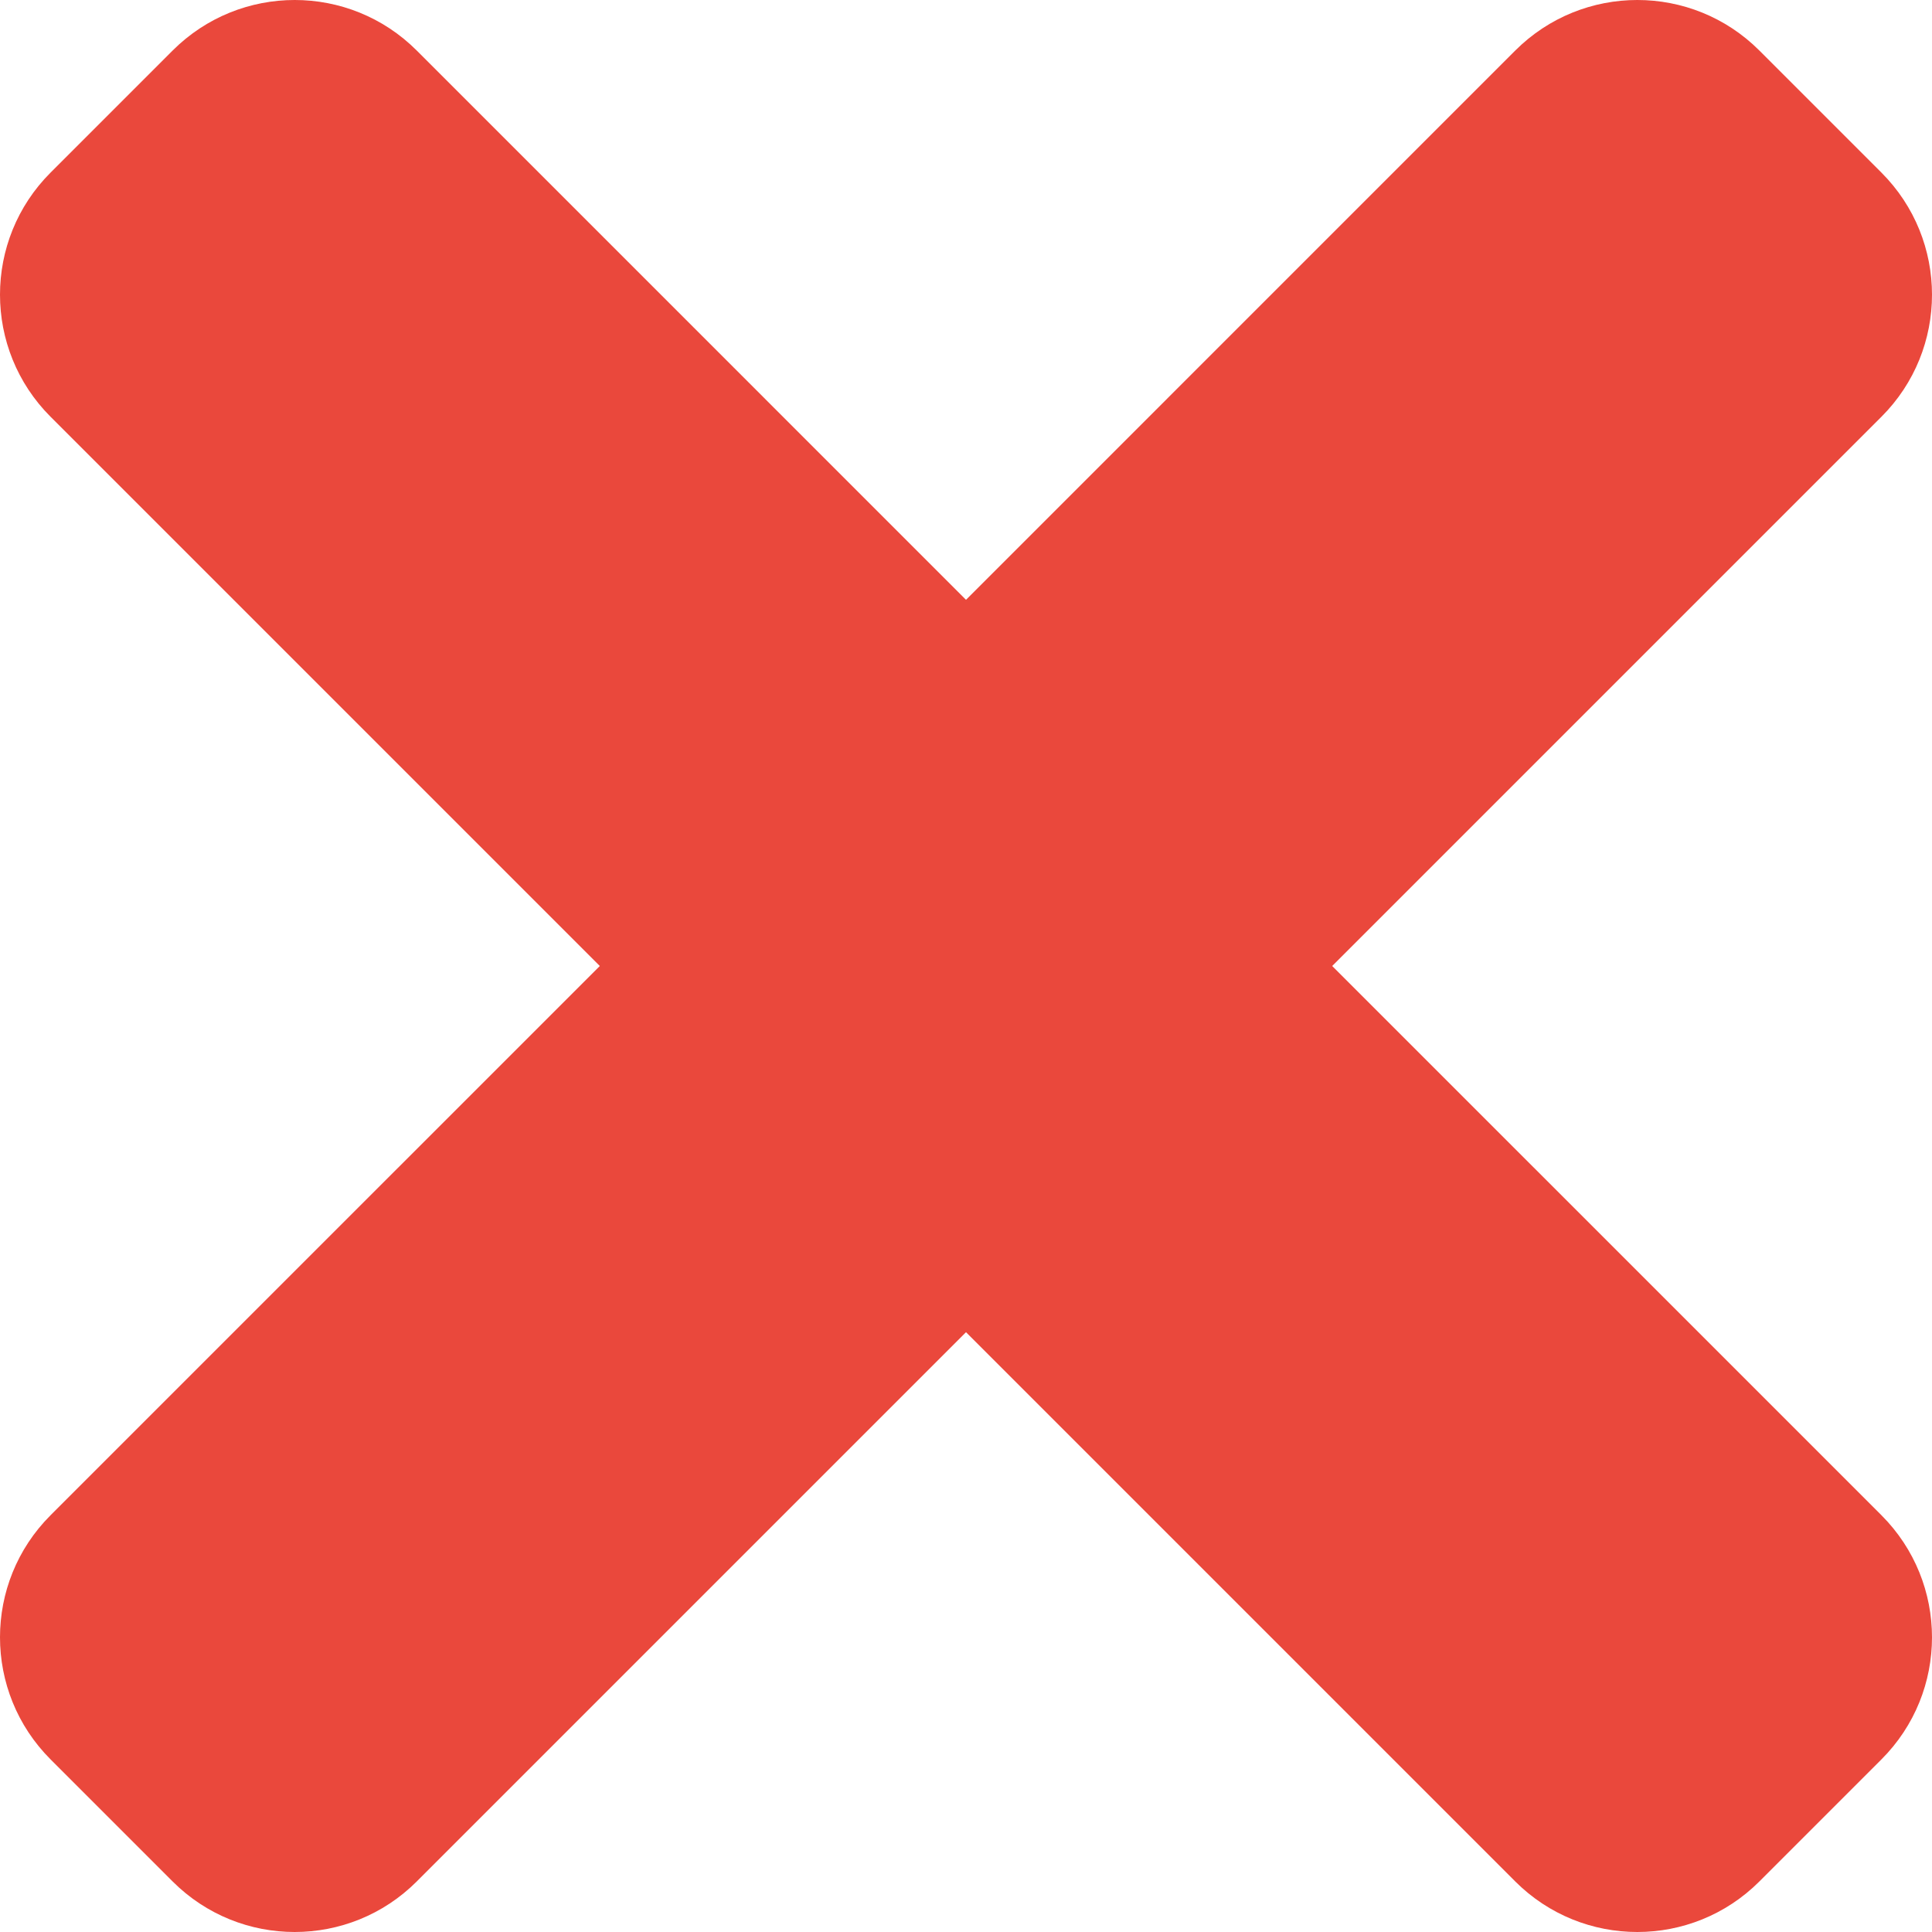
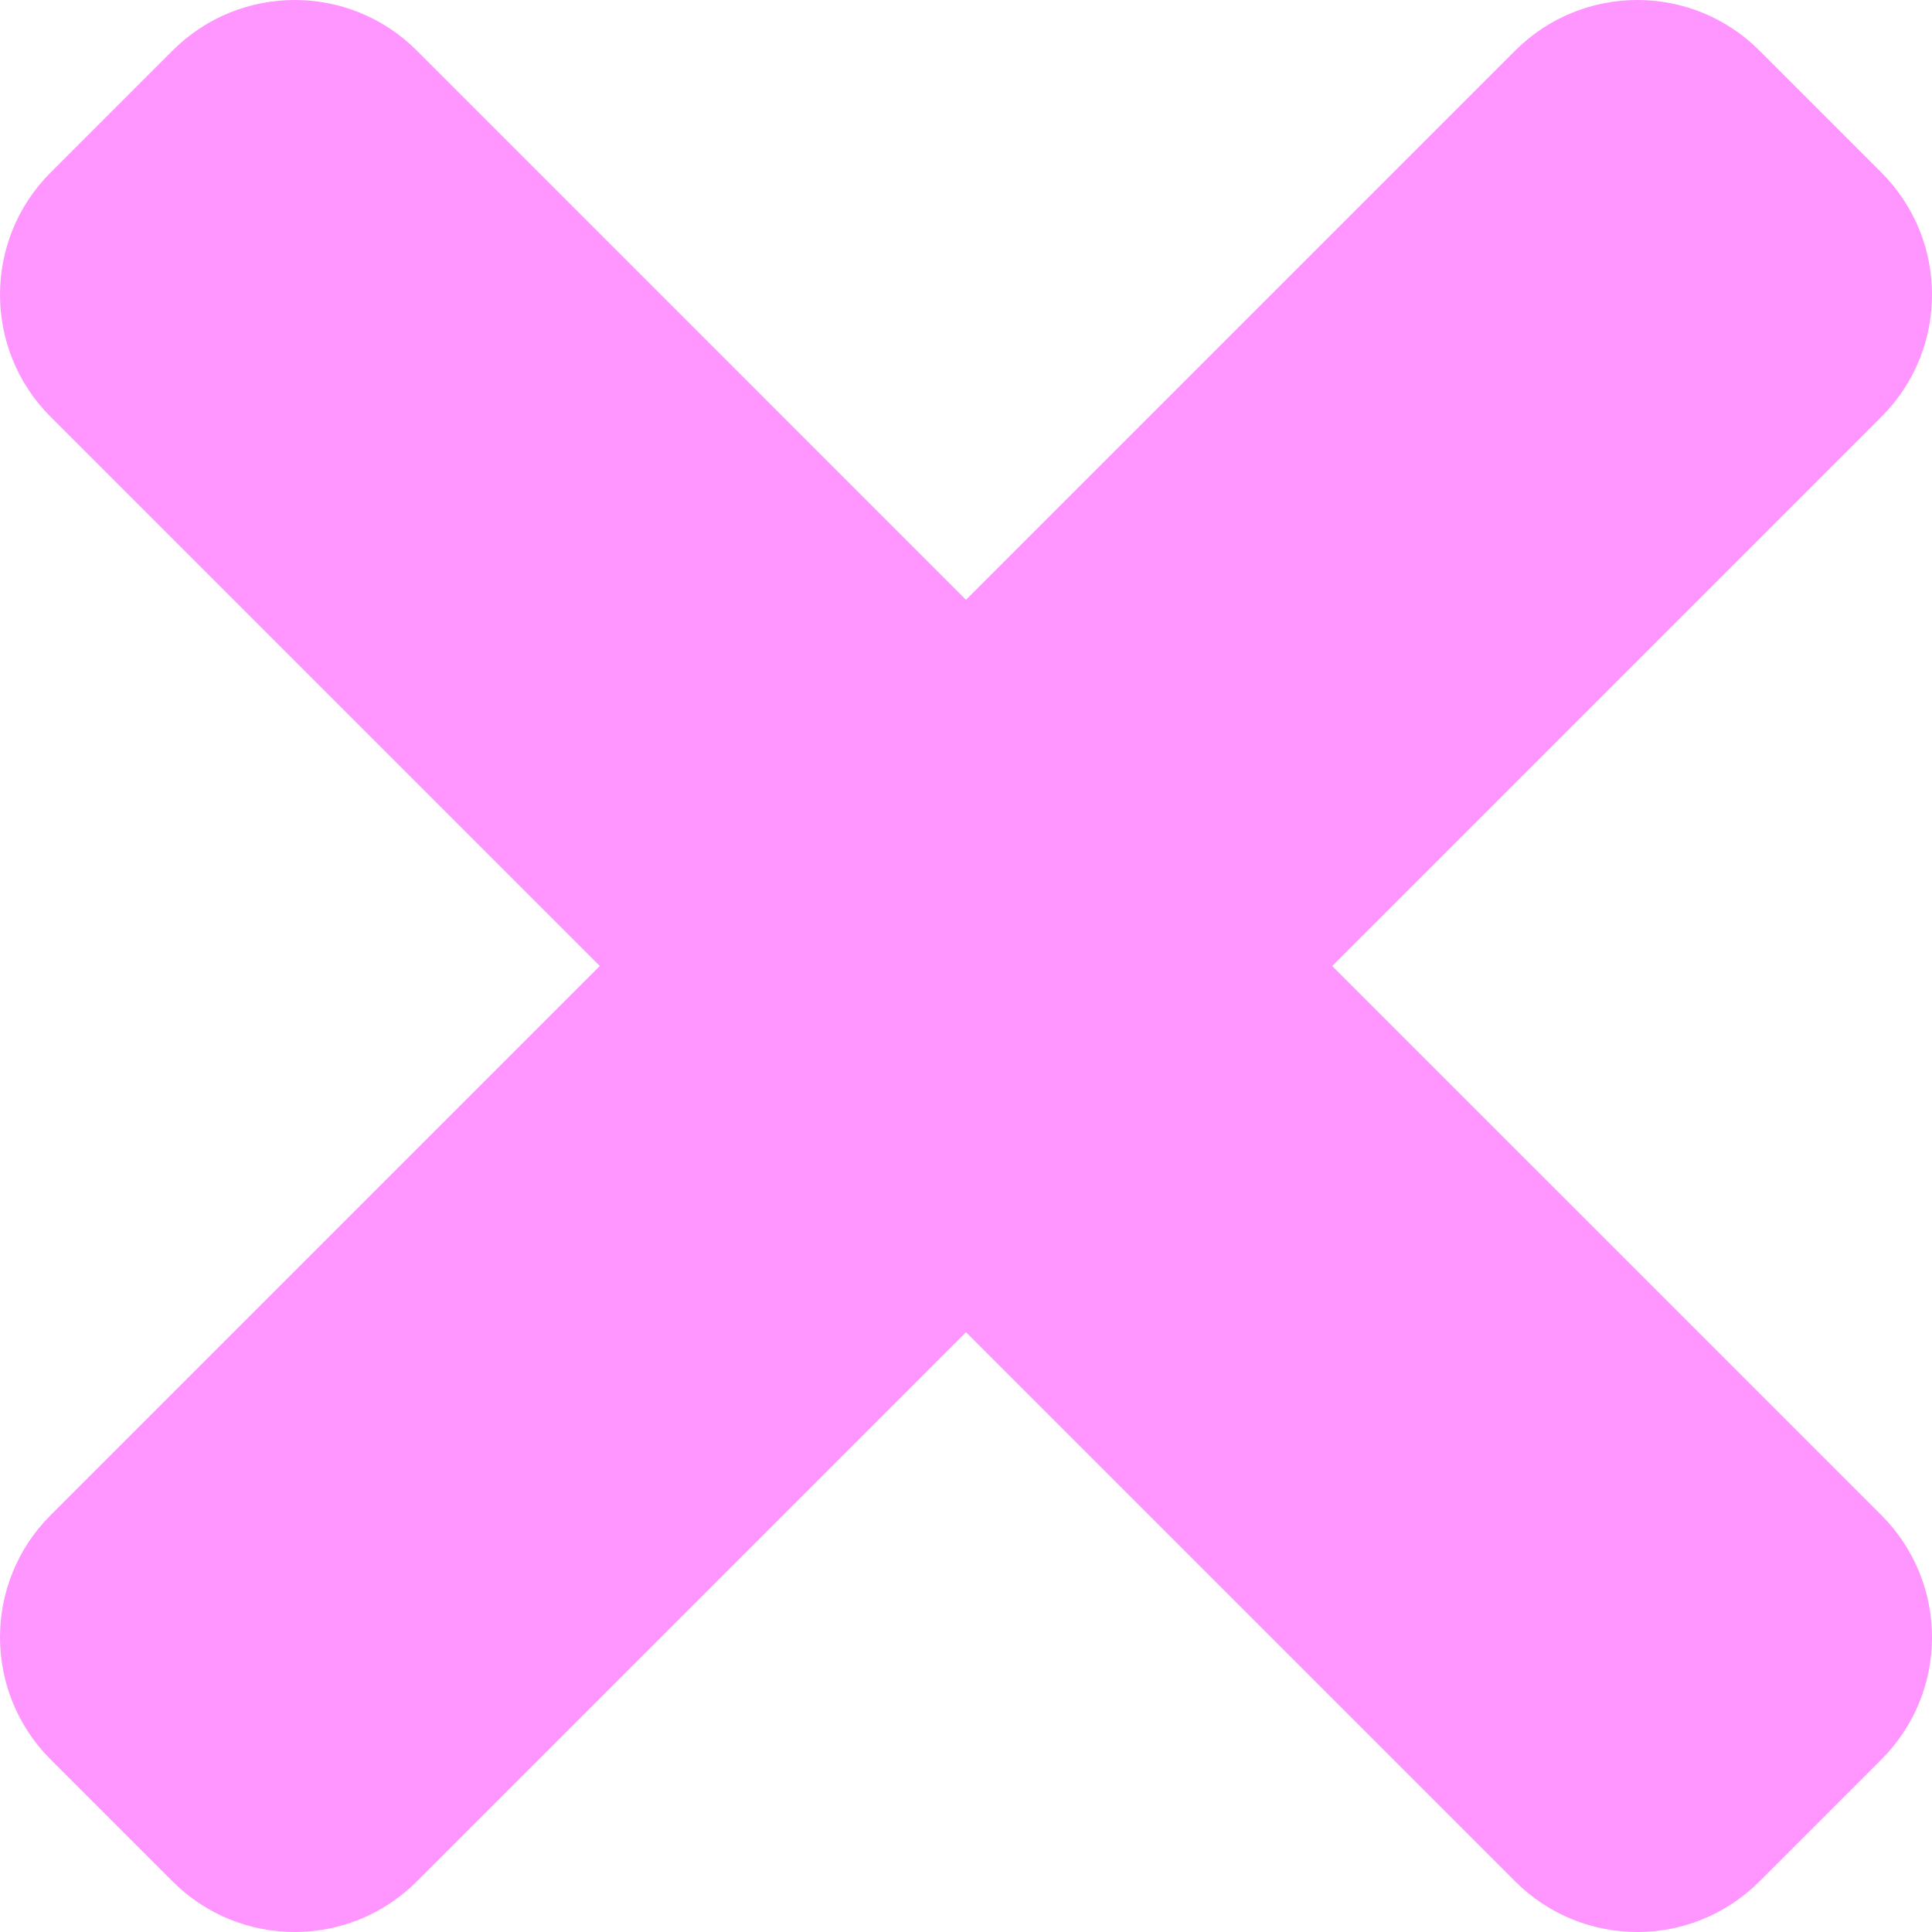
<svg xmlns="http://www.w3.org/2000/svg" height="352" width="352" id="svg4" version="1.1" viewBox="0 0 352 352" role="img" class="svg-inline--fa fa-times fa-w-11" data-icon="times" data-prefix="fas" focusable="false" aria-hidden="true">
  <defs id="defs8" />
-   <path fill="#ea483c" id="path2" d="M 242.72,176 342.79,75.93 c 12.28,-12.28 12.28,-32.19 0,-44.48 L 320.55,9.21 c -12.28,-12.28 -32.19,-12.28 -44.48,0 L 176,109.28 75.93,9.21 C 63.65,-3.07 43.74,-3.07 31.45,9.21 L 9.21,31.45 c -12.28,12.28 -12.28,32.19 0,44.48 L 109.28,176 9.21,276.07 c -12.28,12.28 -12.28,32.19 0,44.48 l 22.24,22.24 c 12.28,12.28 32.2,12.28 44.48,0 L 176,242.72 276.07,342.79 c 12.28,12.28 32.2,12.28 44.48,0 l 22.24,-22.24 c 12.28,-12.28 12.28,-32.19 0,-44.48 z" />
+   <path fill="#ff95ff" id="path2" d="M 242.72,176 342.79,75.93 c 12.28,-12.28 12.28,-32.19 0,-44.48 L 320.55,9.21 c -12.28,-12.28 -32.19,-12.28 -44.48,0 L 176,109.28 75.93,9.21 C 63.65,-3.07 43.74,-3.07 31.45,9.21 L 9.21,31.45 c -12.28,12.28 -12.28,32.19 0,44.48 L 109.28,176 9.21,276.07 c -12.28,12.28 -12.28,32.19 0,44.48 l 22.24,22.24 c 12.28,12.28 32.2,12.28 44.48,0 L 176,242.72 276.07,342.79 c 12.28,12.28 32.2,12.28 44.48,0 l 22.24,-22.24 c 12.28,-12.28 12.28,-32.19 0,-44.48 z" />
</svg>
